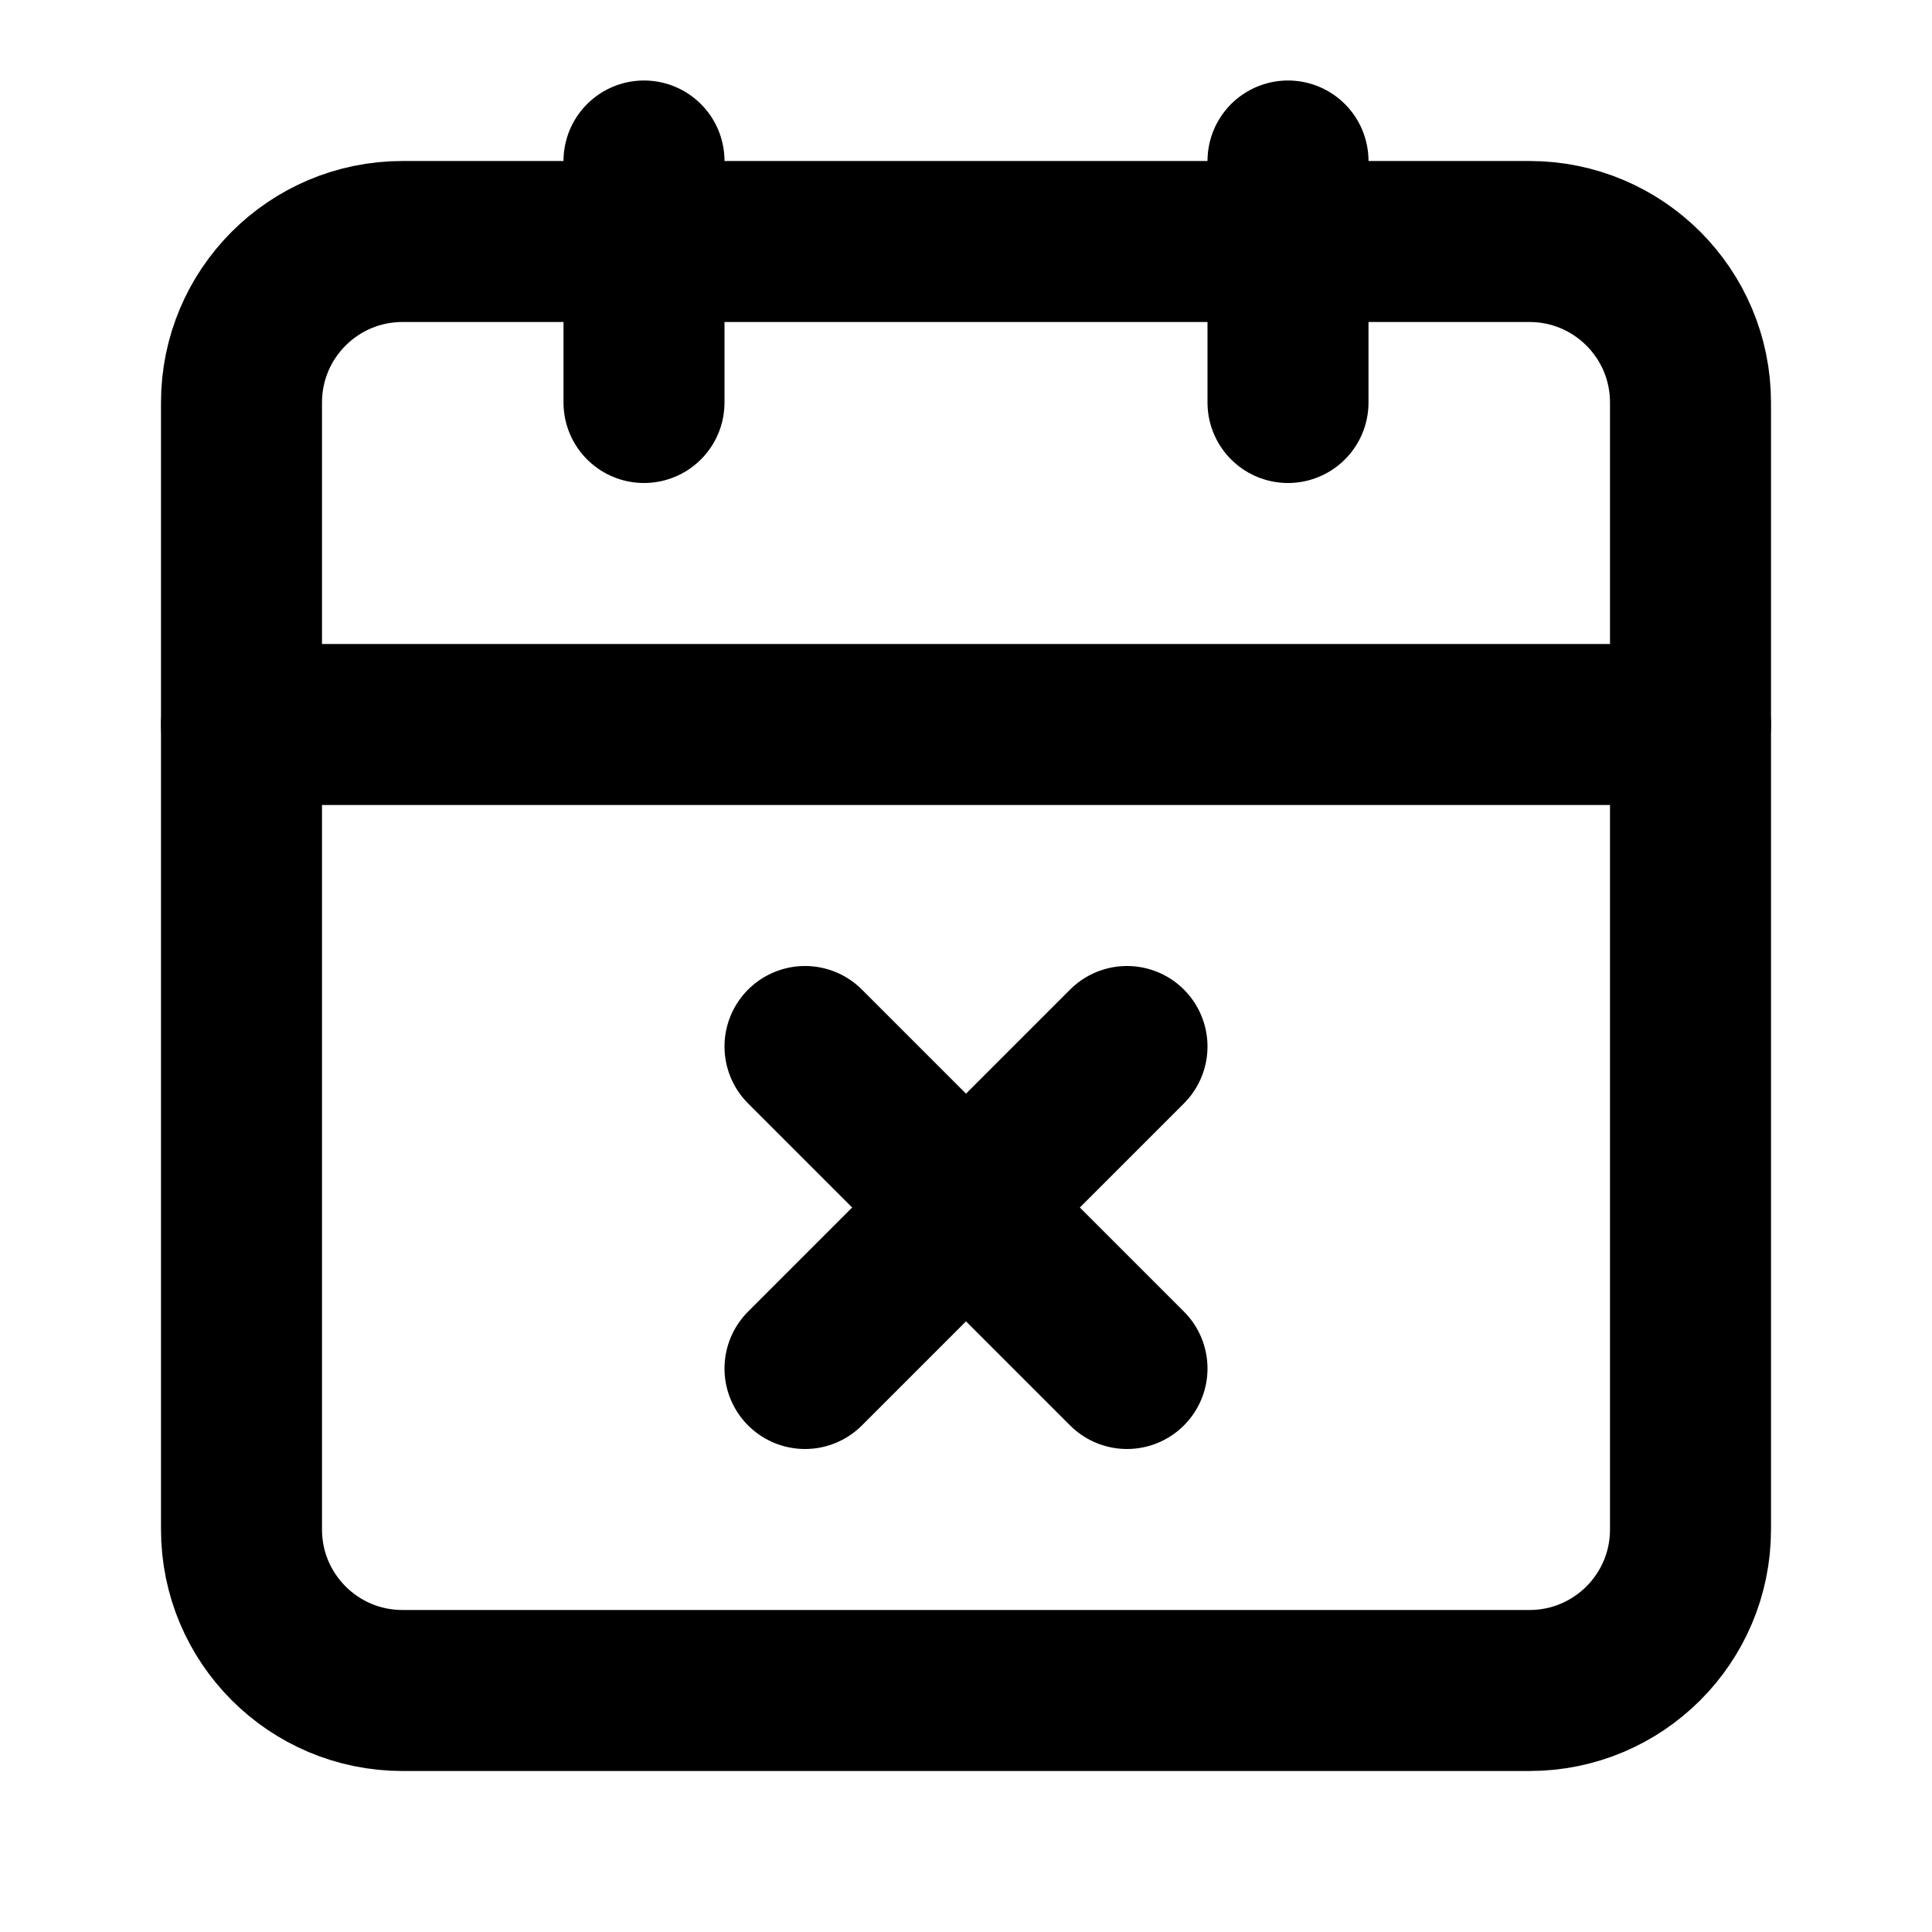
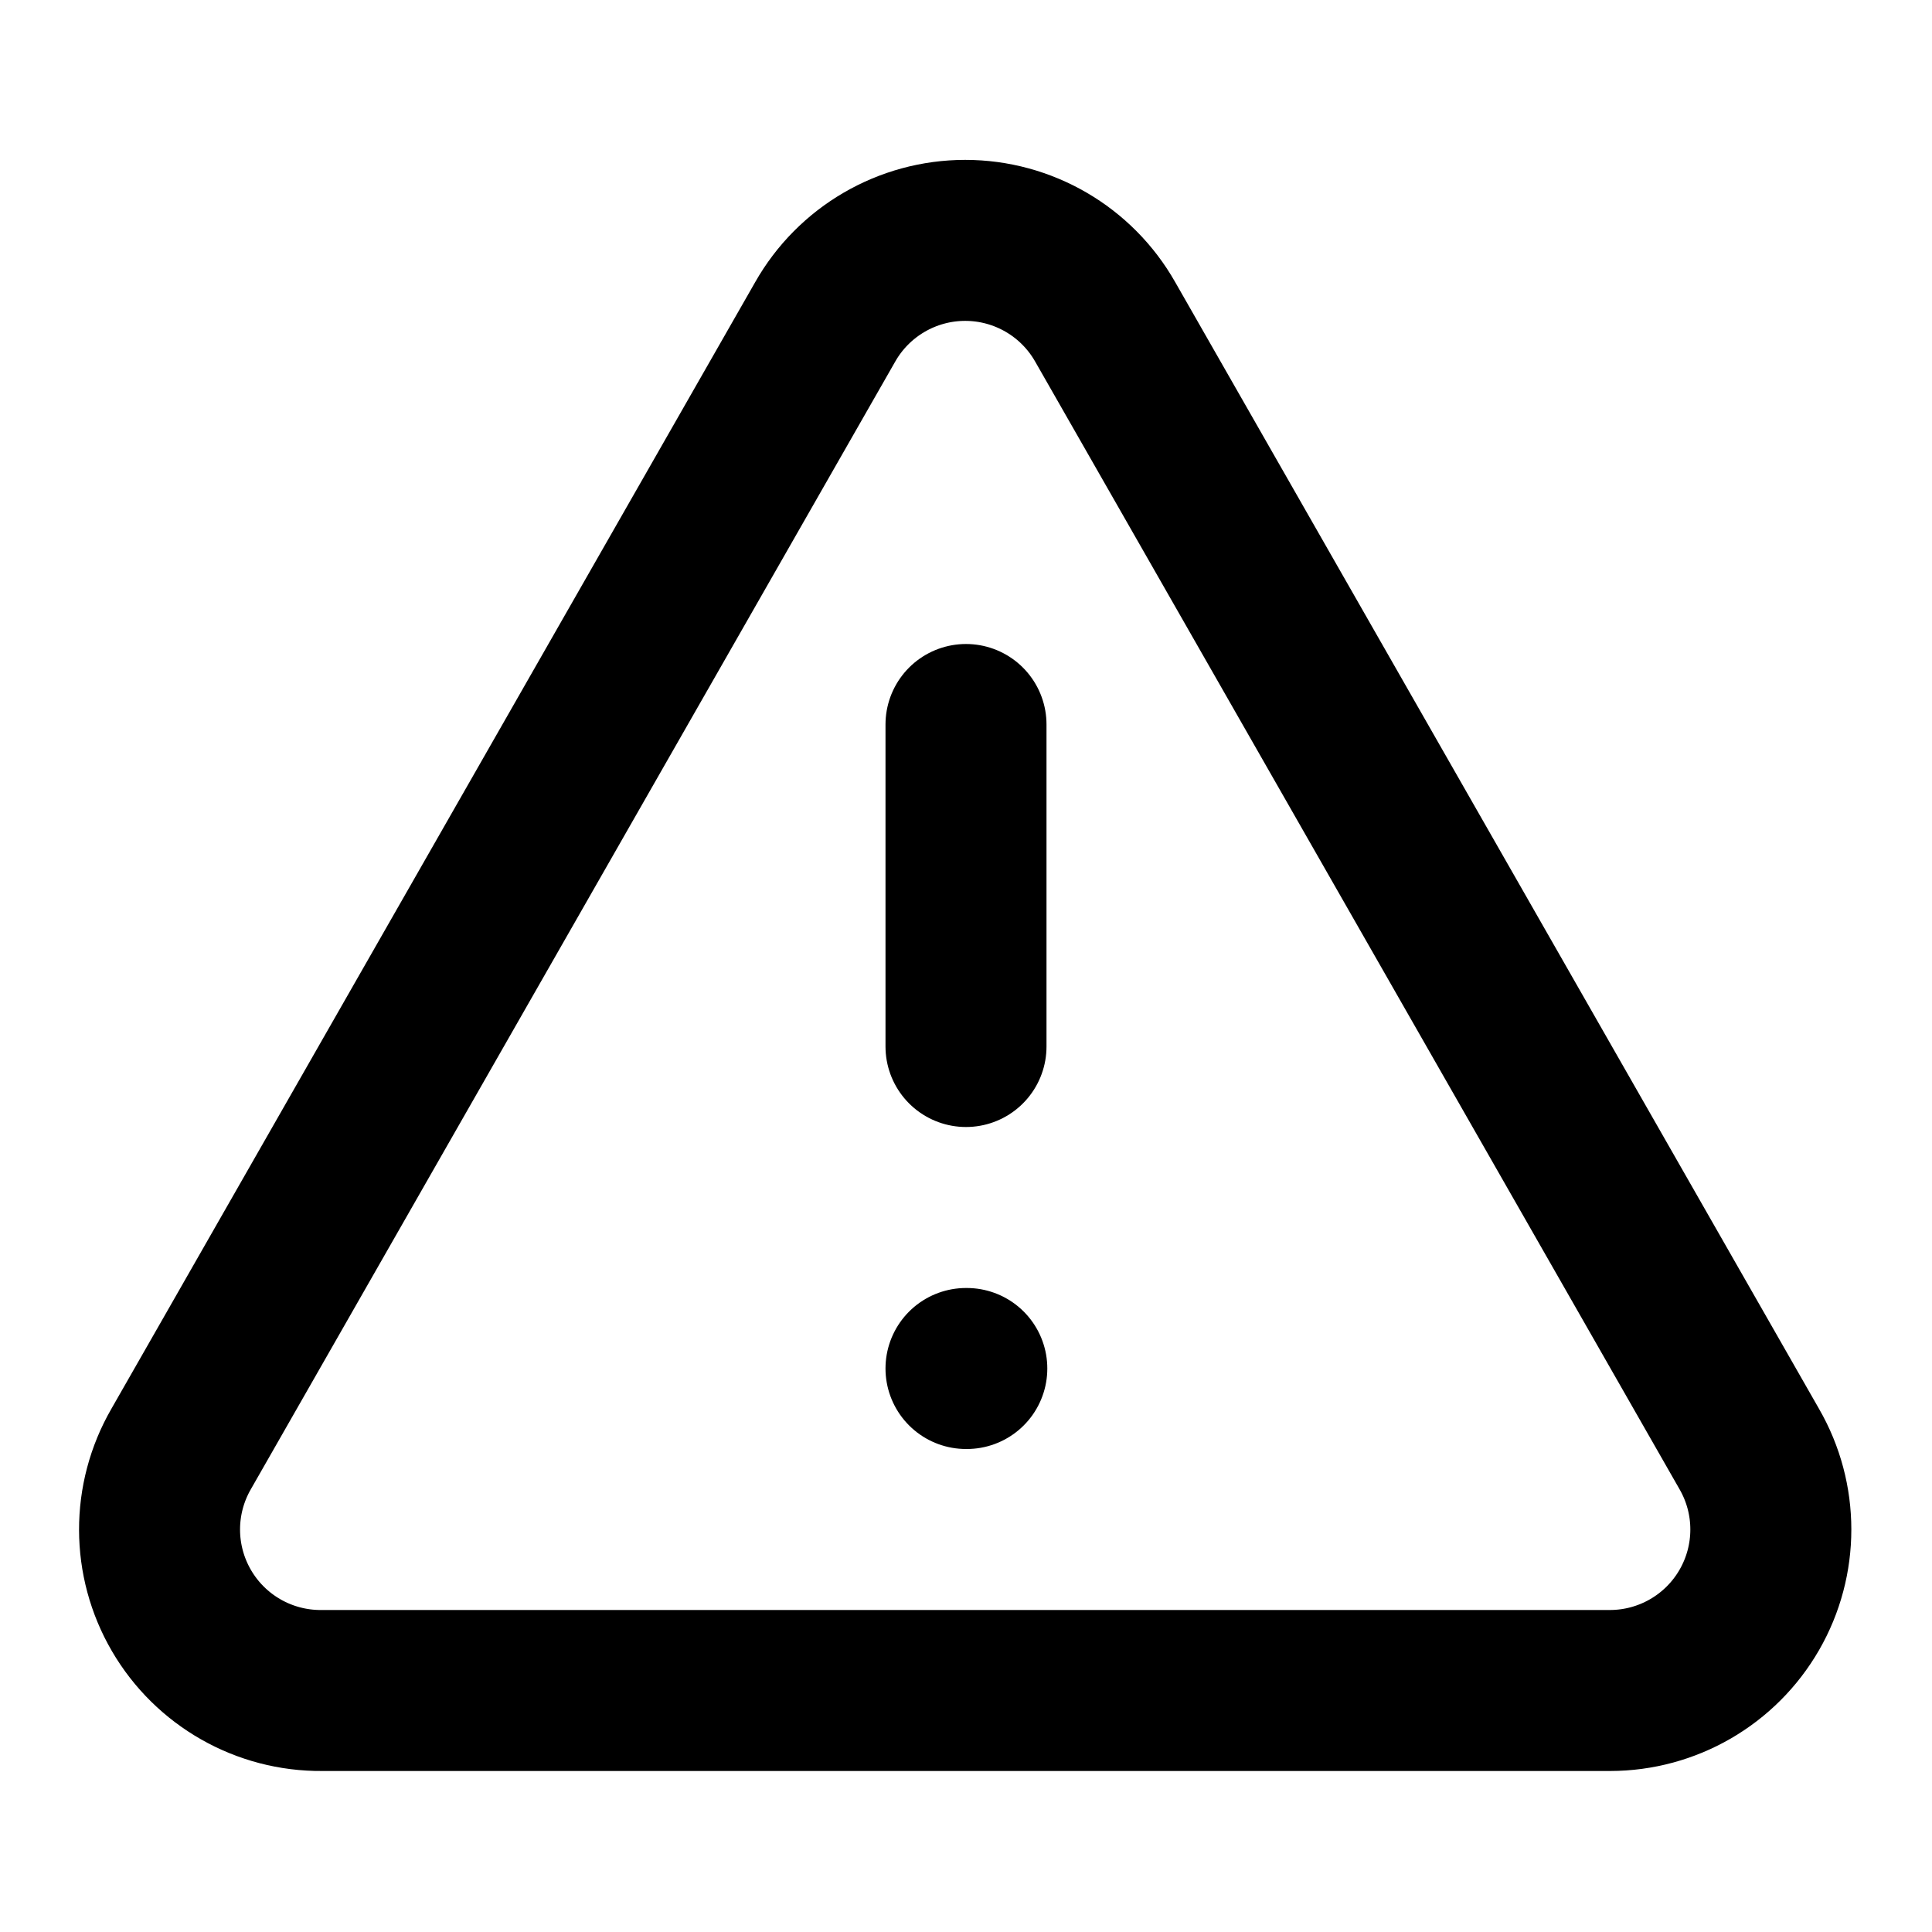
<svg xmlns="http://www.w3.org/2000/svg" viewBox="0 0 24 24" width="24" height="24">
  <g fill="none" stroke="#000" stroke-width="2" stroke-linecap="round" stroke-linejoin="round">
-     <path d="M8 2v3" />
-     <path d="M16 2v3" />
-     <rect x="3" y="3" width="18" height="18" rx="2" />
-     <path d="M3 9h18" />
-     <path d="m14 13-4 4" />
-     <path d="m10 13 4 4" />
+     <path d="m21.73 18-8-14a2 2 0 0 0-3.48 0l-8 14A2 2 0 0 0 4 21h16a2 2 0 0 0 1.73-3" />
+     <path d="M12 9v4" />
+     <path d="M12 17h.01" />
  </g>
</svg>
